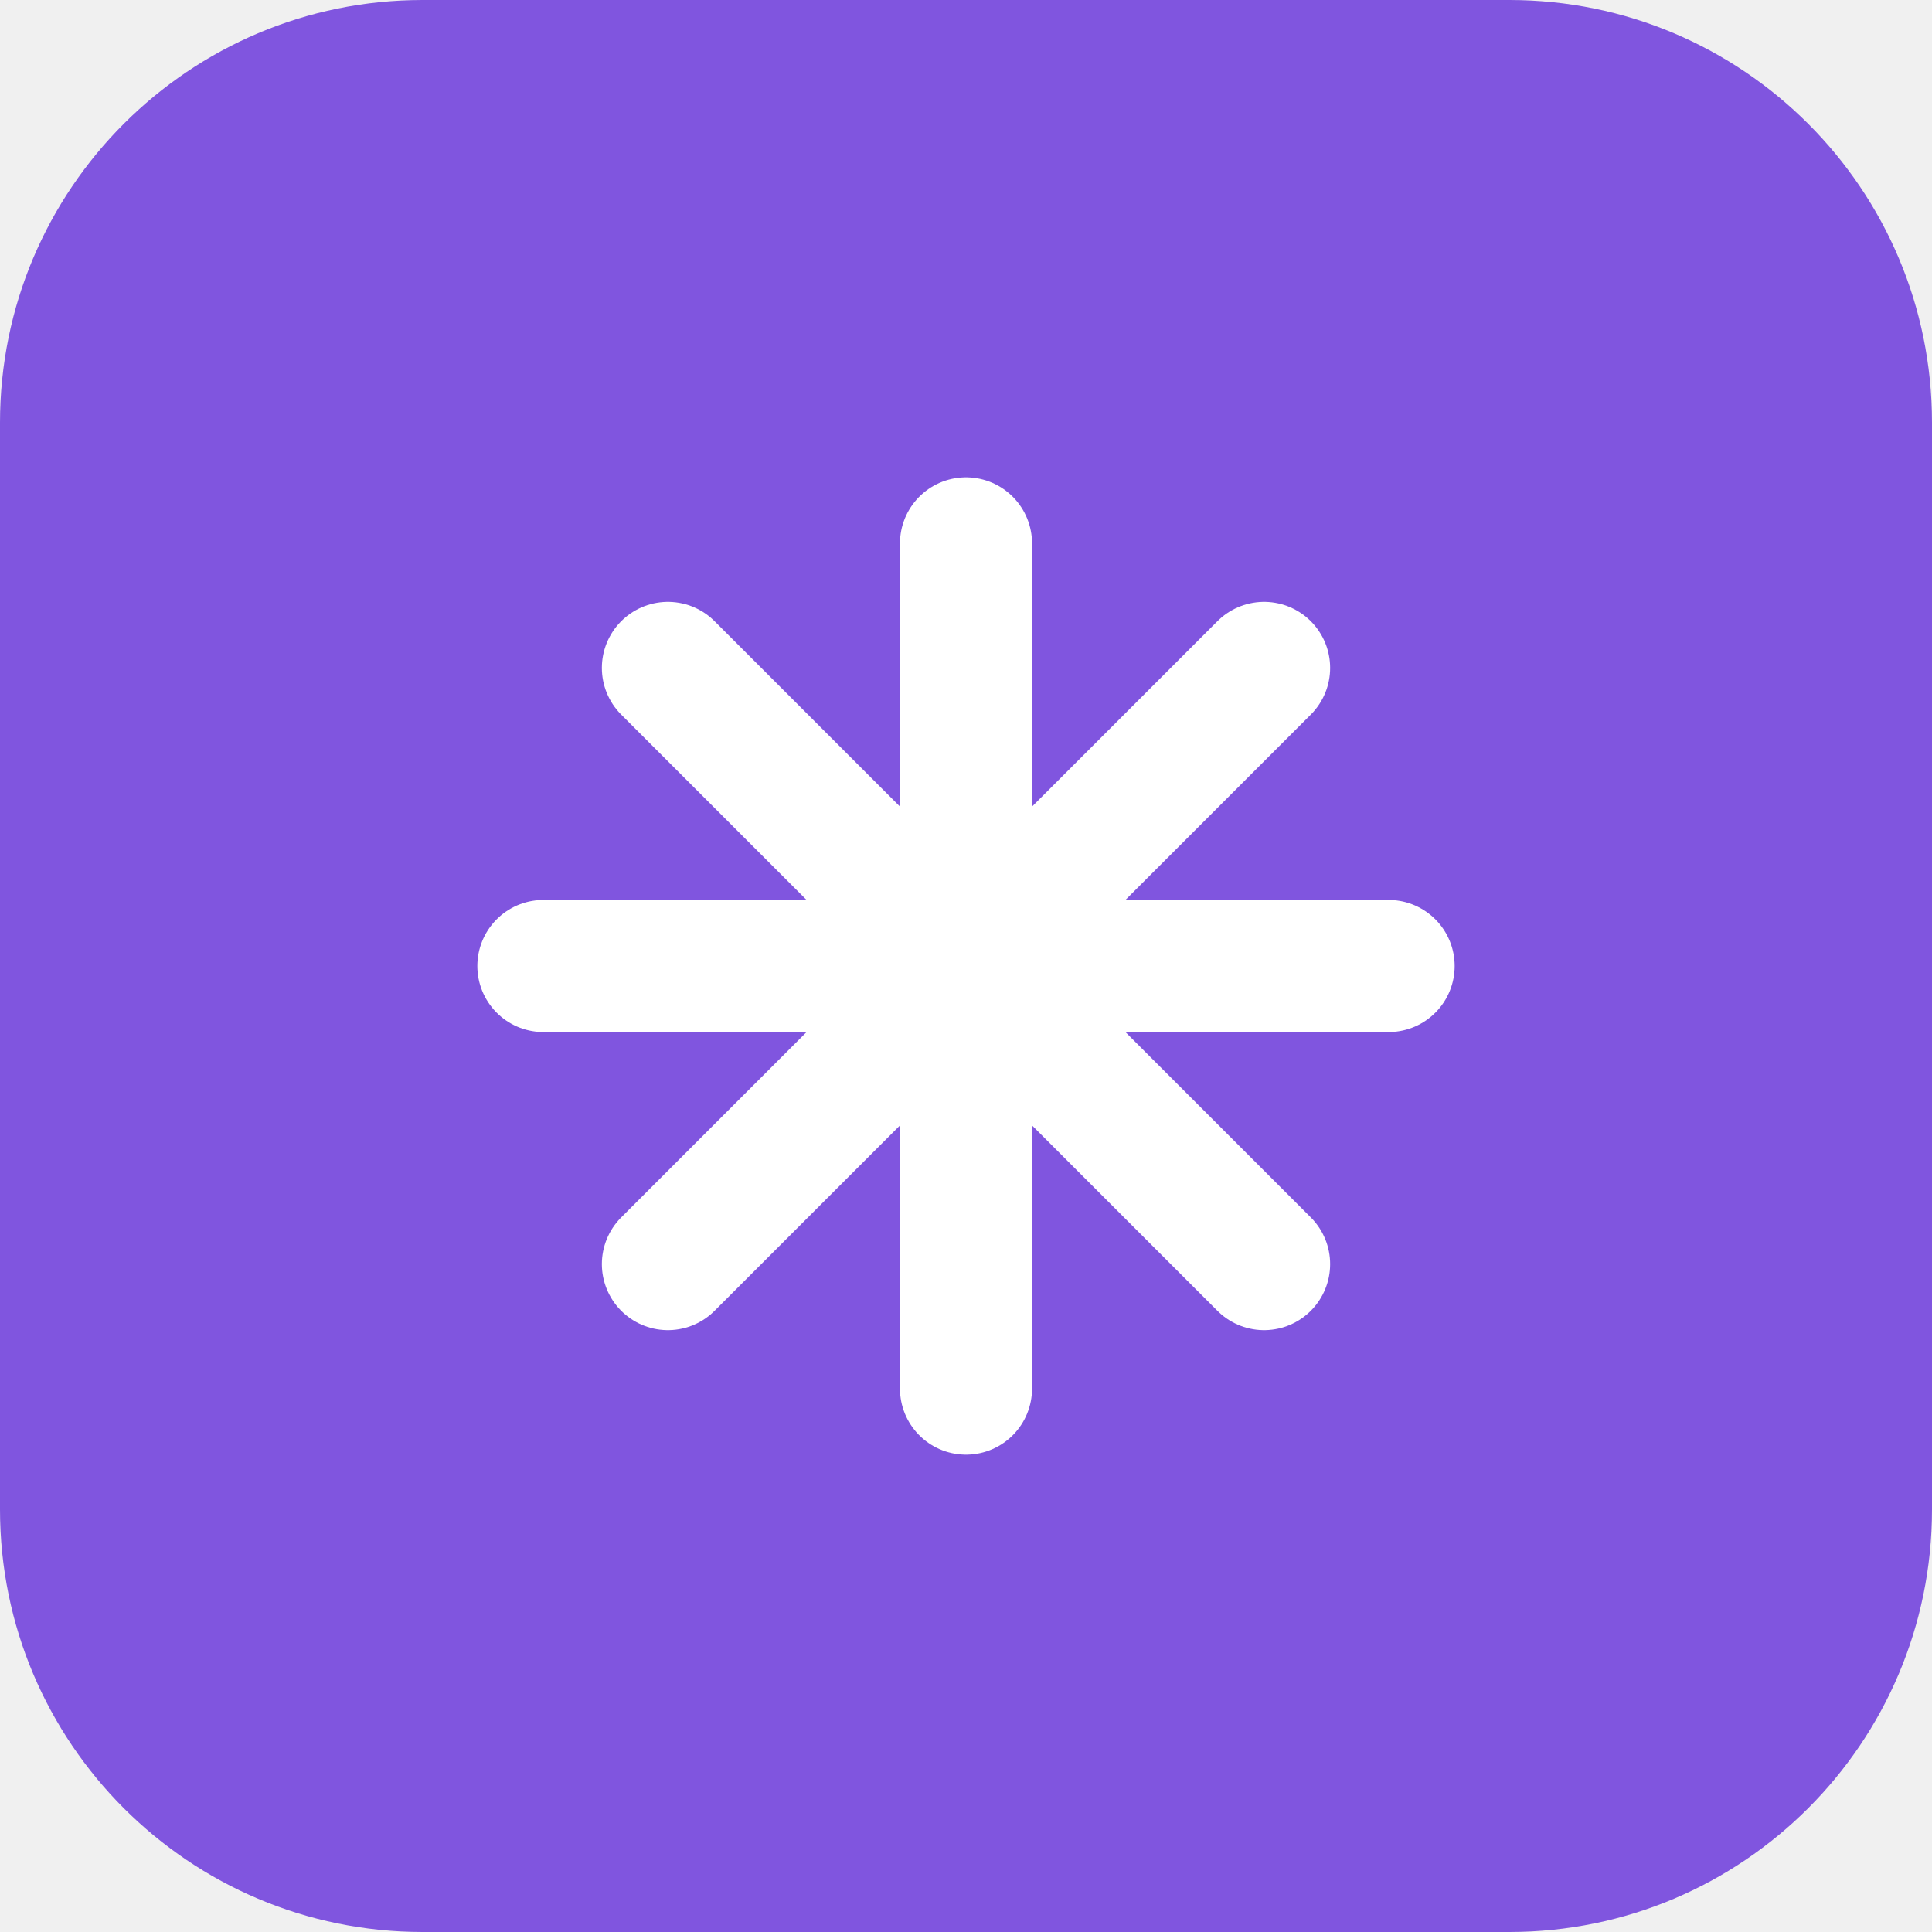
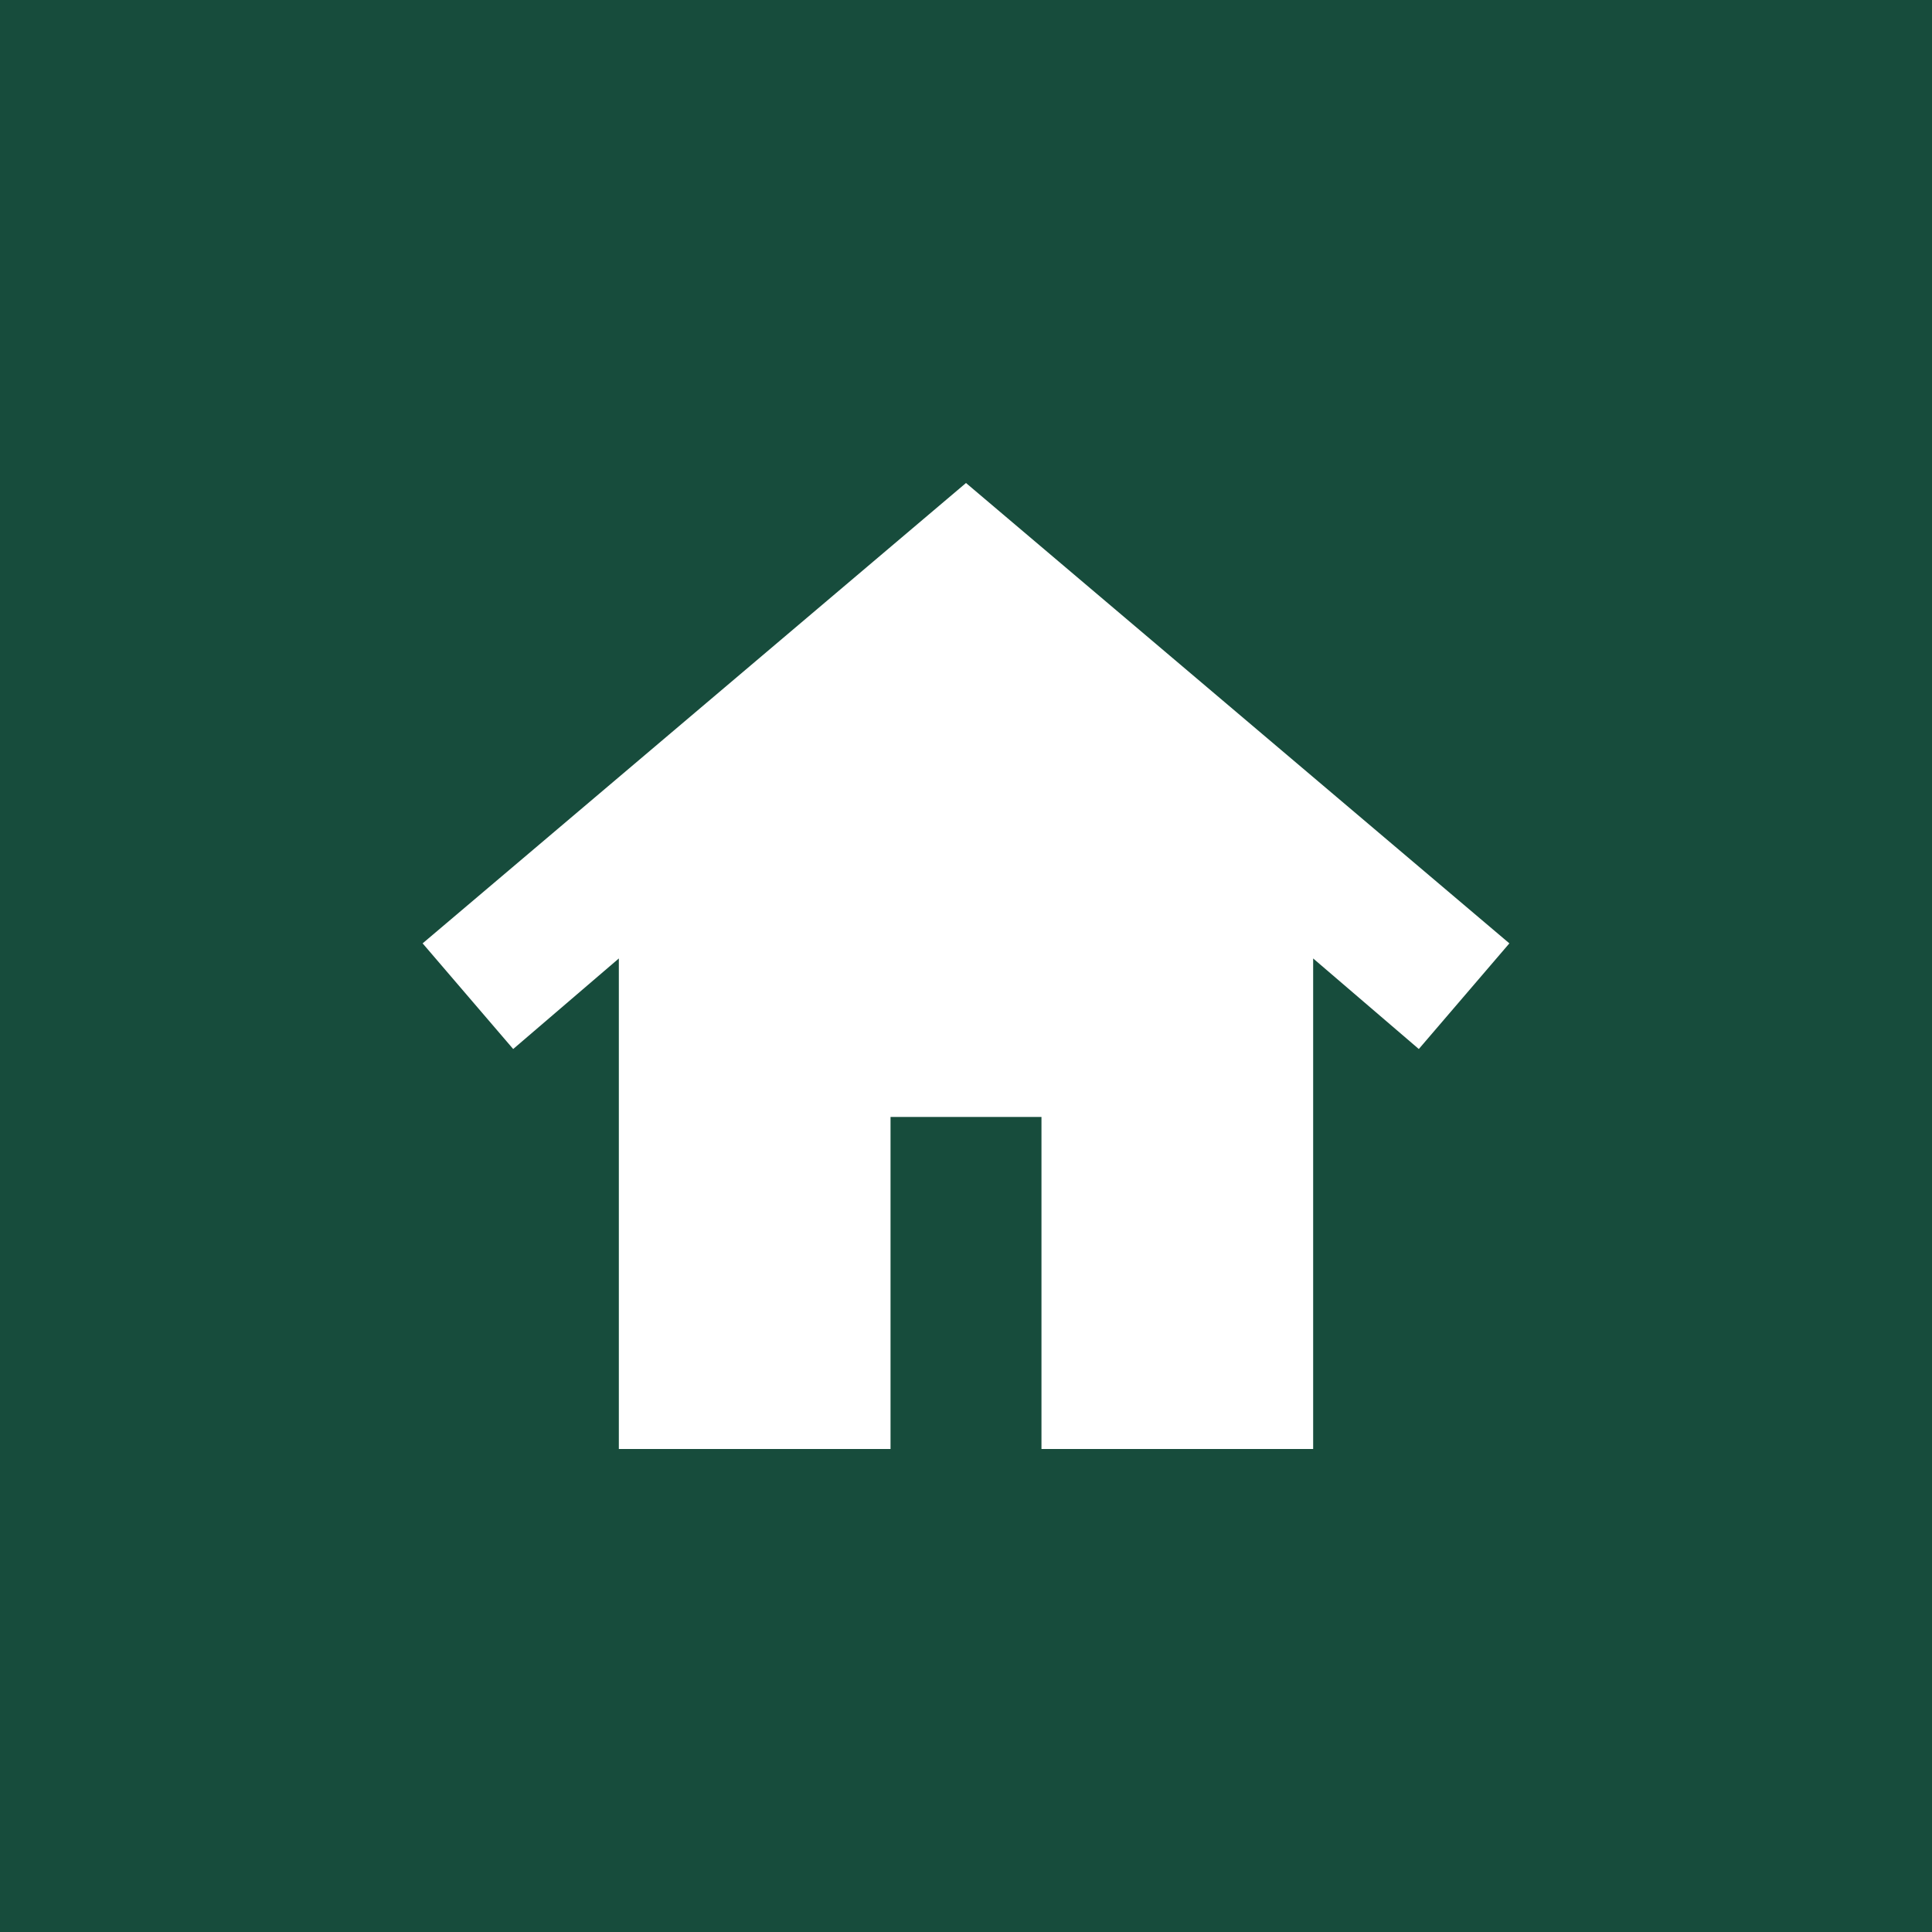
<svg xmlns="http://www.w3.org/2000/svg" viewBox="0 0 512 512">
-   <rect width="512" height="512" rx="112" fill="#8055df" />
-   <g stroke="#fff" stroke-width="35" stroke-linecap="round">
-     <path d="M256 144v224M144 256h224M177 177l158 158M177 335l158-158" />
-   </g>
+   <rect width="512" height="512" fill="#174c3c" />
+   <polygon fill="#fff" points="256,128 112,250 136,278 164,254 164,384 236,384 236,296 276,296 276,384 348,384 348,254 376,278 400,250" />
</svg>
